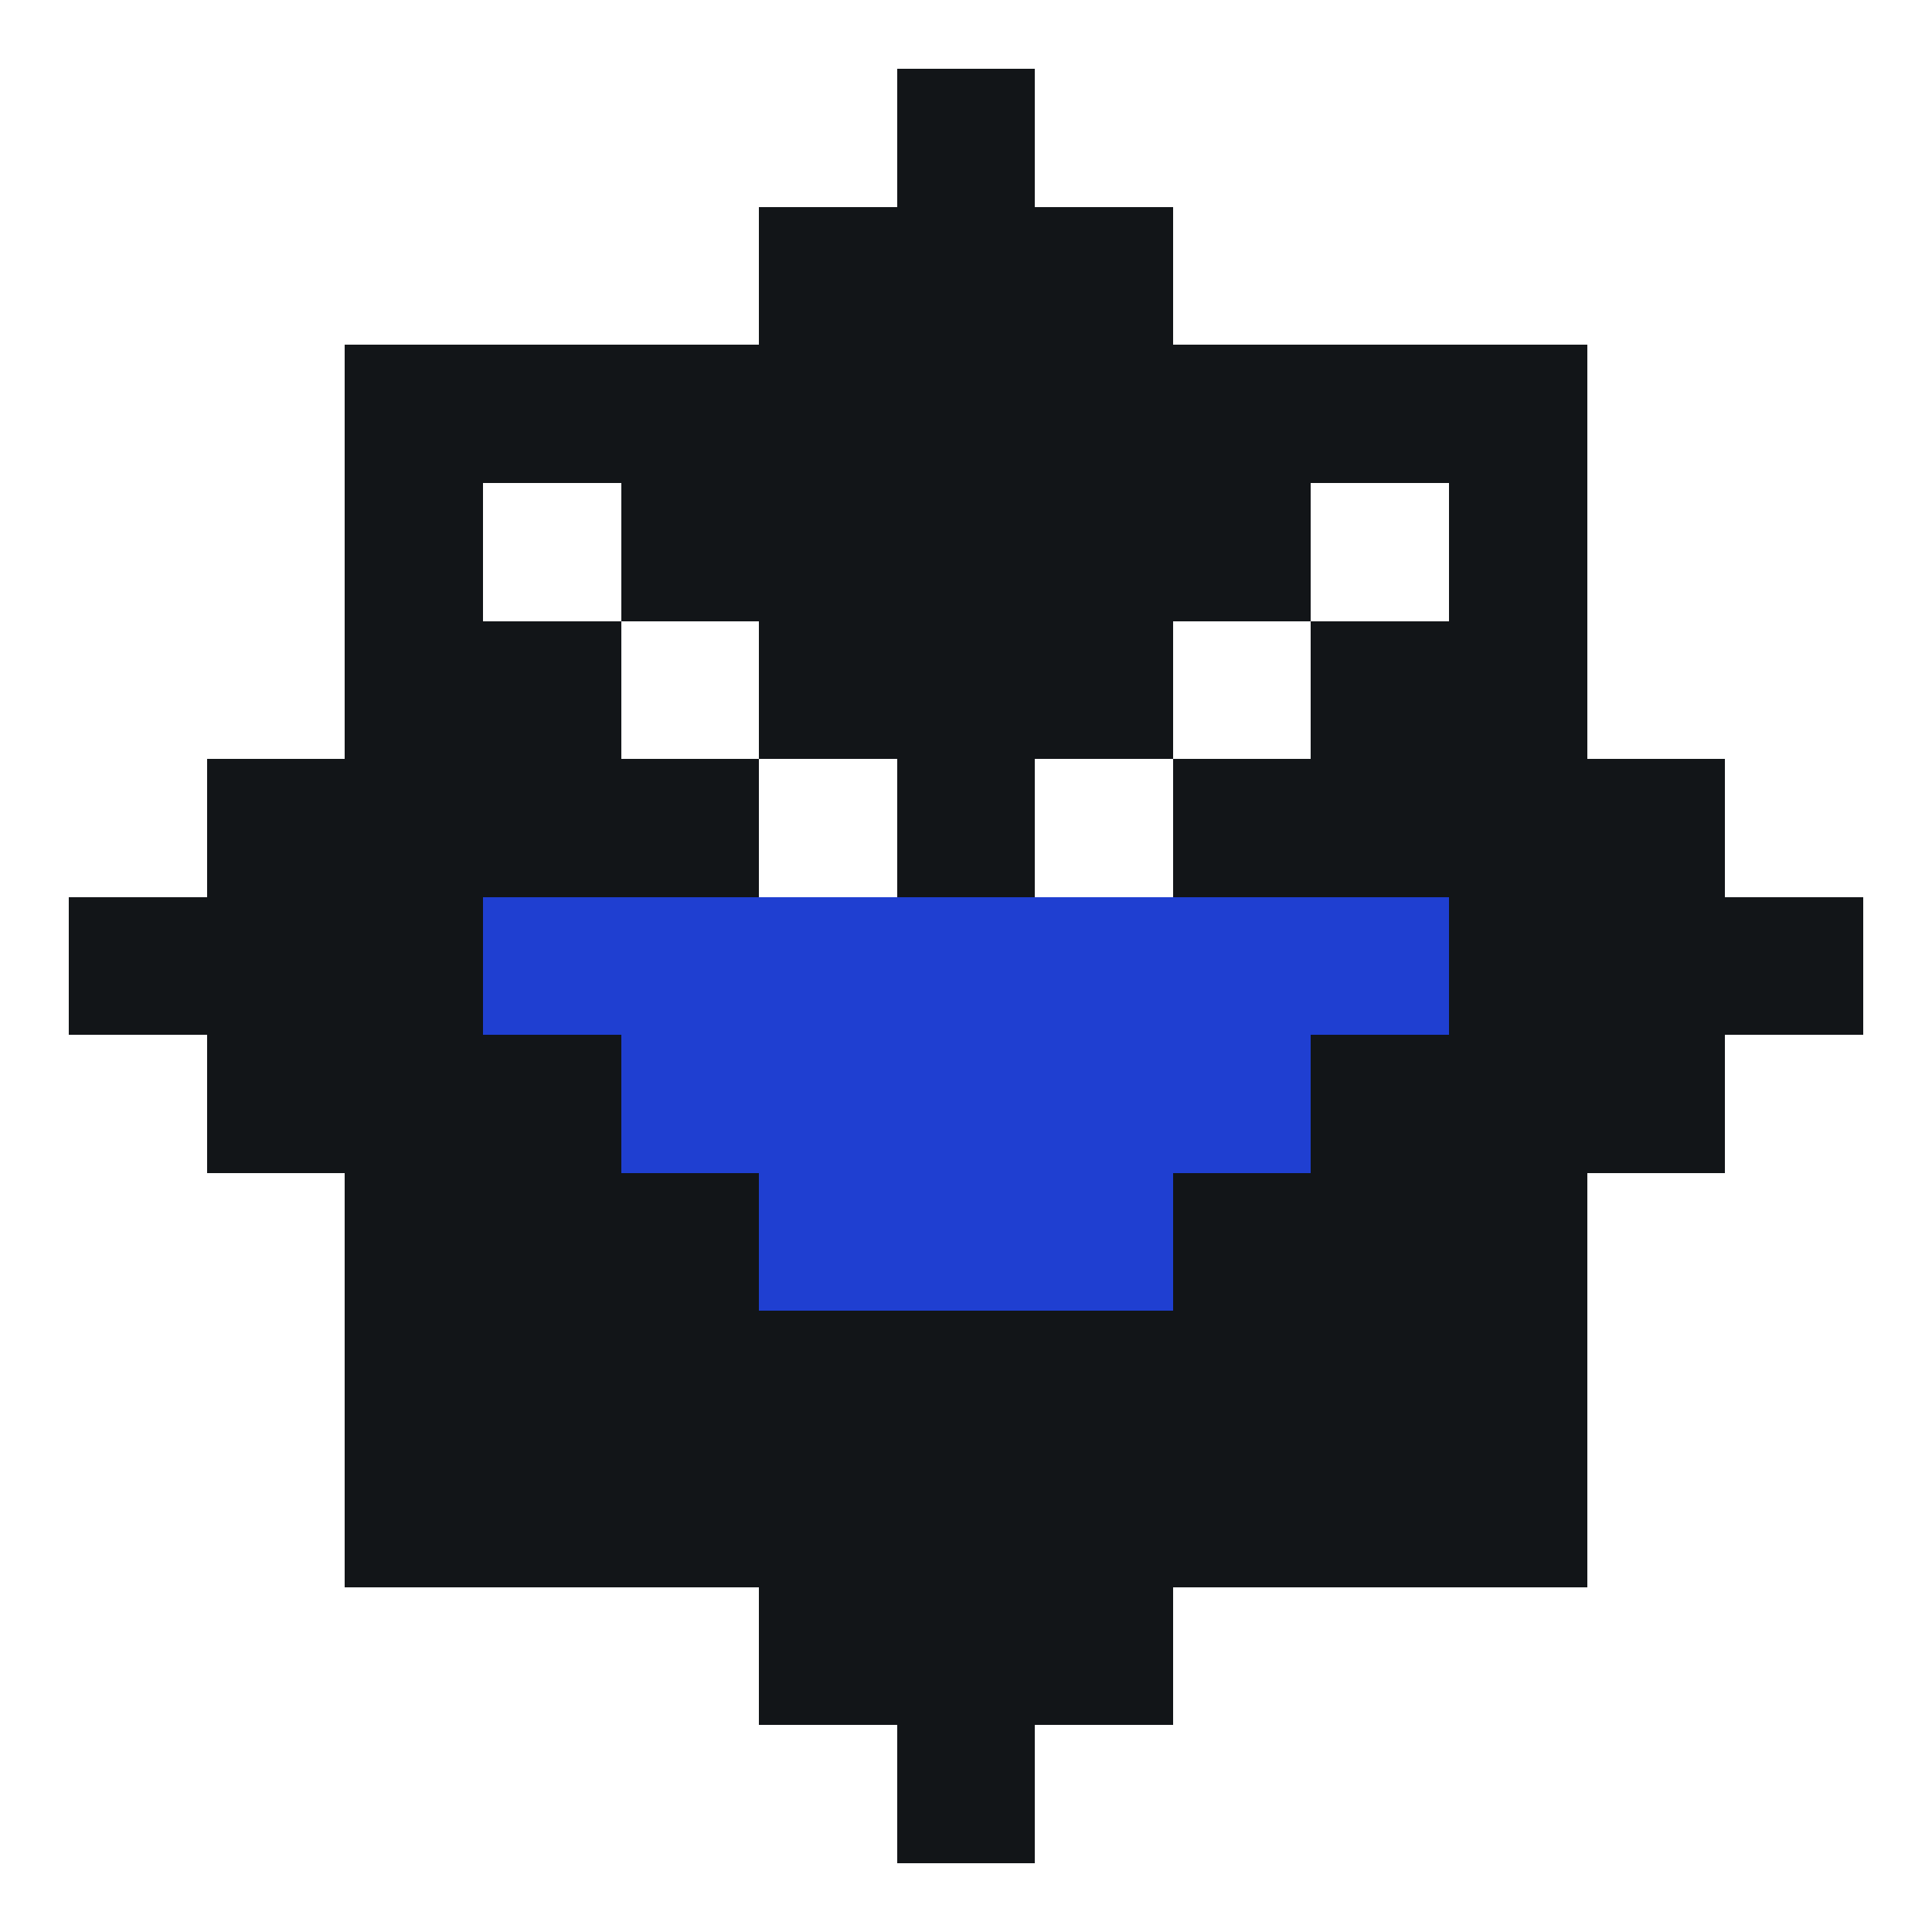
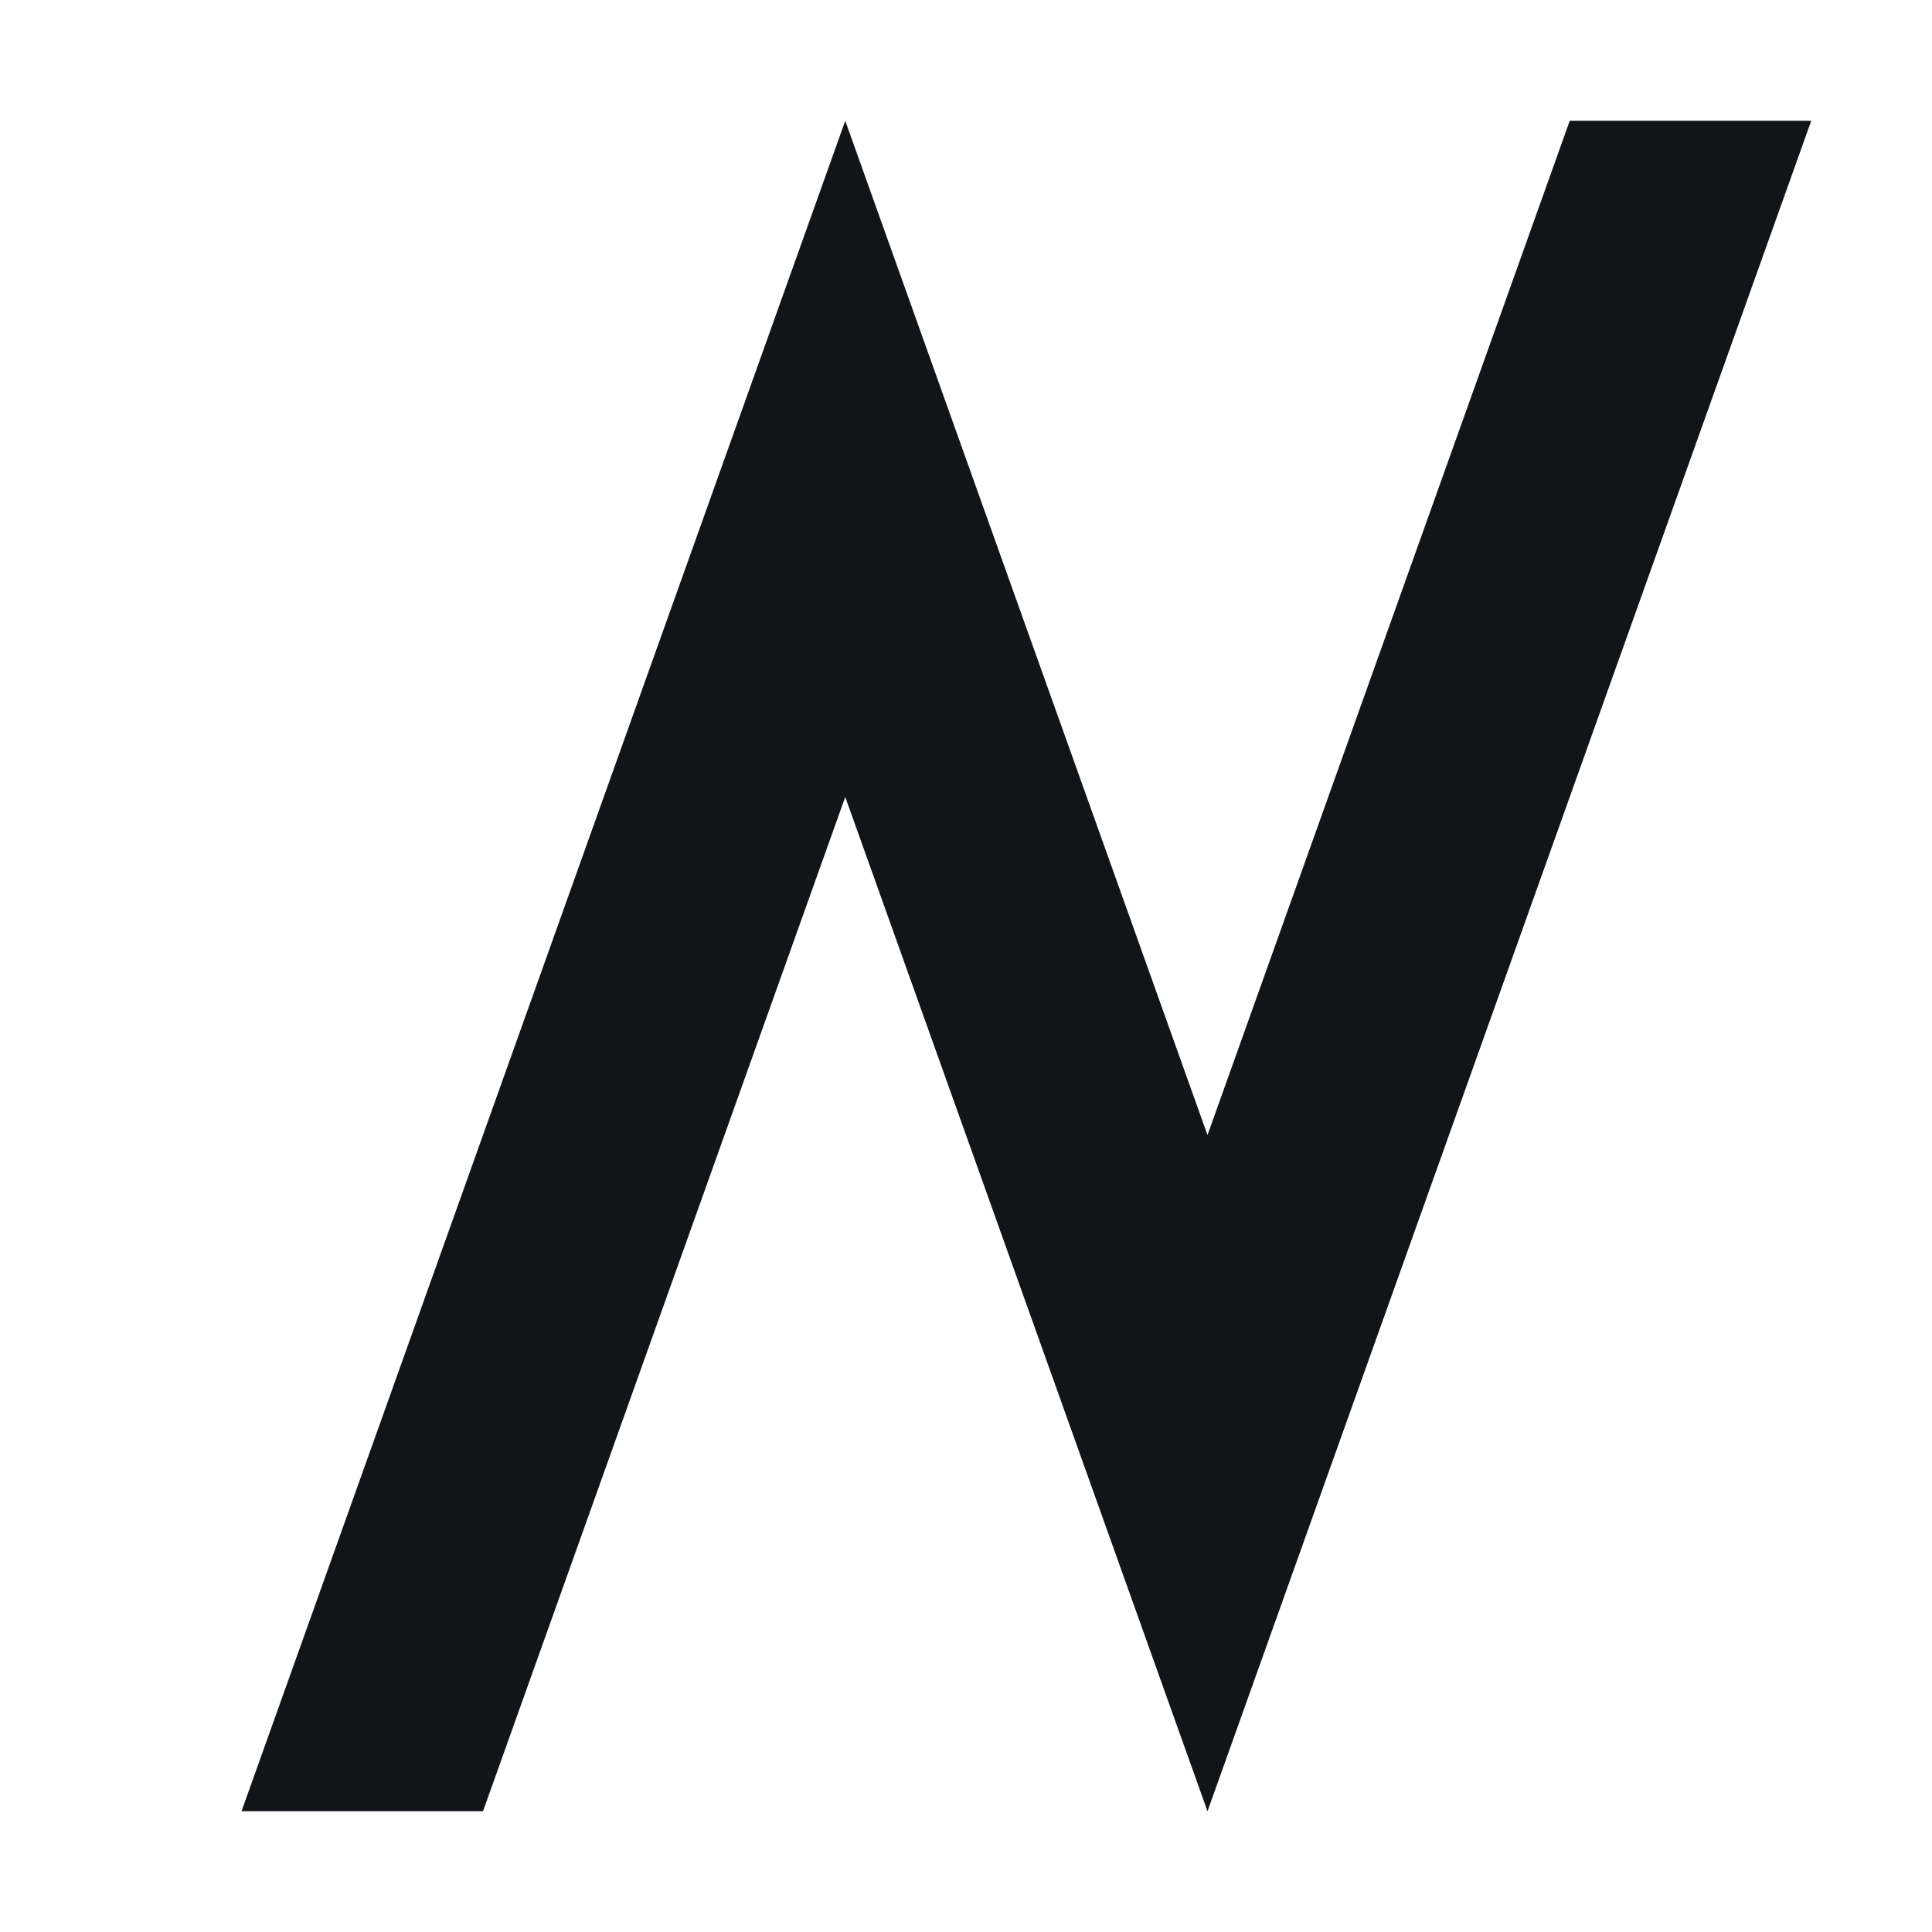
- <svg xmlns="http://www.w3.org/2000/svg" viewBox="-0.5 -0.5 14 14" shape-rendering="crispEdges">
-   <style>.s{fill:#121518}.c{fill:#1f3fd1}@media (prefers-color-scheme:dark){.s{fill:#e7e9e4}.c{fill:#8098ff}}</style>
-   <path class="s" d="M6 0h1v1h-1zM5 1h1v1h-1zM6 1h1v1h-1zM7 1h1v1h-1zM2 2h1v1h-1zM3 2h1v1h-1zM4 2h1v1h-1zM5 2h1v1h-1zM6 2h1v1h-1zM7 2h1v1h-1zM8 2h1v1h-1zM9 2h1v1h-1zM10 2h1v1h-1zM2 3h1v1h-1zM4 3h1v1h-1zM5 3h1v1h-1zM6 3h1v1h-1zM7 3h1v1h-1zM8 3h1v1h-1zM10 3h1v1h-1zM2 4h1v1h-1zM3 4h1v1h-1zM5 4h1v1h-1zM6 4h1v1h-1zM7 4h1v1h-1zM9 4h1v1h-1zM10 4h1v1h-1zM1 5h1v1h-1zM2 5h1v1h-1zM3 5h1v1h-1zM4 5h1v1h-1zM6 5h1v1h-1zM8 5h1v1h-1zM9 5h1v1h-1zM10 5h1v1h-1zM11 5h1v1h-1zM0 6h1v1h-1zM1 6h1v1h-1zM2 6h1v1h-1zM10 6h1v1h-1zM11 6h1v1h-1zM12 6h1v1h-1zM1 7h1v1h-1zM2 7h1v1h-1zM3 7h1v1h-1zM9 7h1v1h-1zM10 7h1v1h-1zM11 7h1v1h-1zM2 8h1v1h-1zM3 8h1v1h-1zM4 8h1v1h-1zM8 8h1v1h-1zM9 8h1v1h-1zM10 8h1v1h-1zM2 9h1v1h-1zM3 9h1v1h-1zM4 9h1v1h-1zM5 9h1v1h-1zM6 9h1v1h-1zM7 9h1v1h-1zM8 9h1v1h-1zM9 9h1v1h-1zM10 9h1v1h-1zM2 10h1v1h-1zM3 10h1v1h-1zM4 10h1v1h-1zM5 10h1v1h-1zM6 10h1v1h-1zM7 10h1v1h-1zM8 10h1v1h-1zM9 10h1v1h-1zM10 10h1v1h-1zM5 11h1v1h-1zM6 11h1v1h-1zM7 11h1v1h-1zM6 12h1v1h-1z" />
-   <path class="c" d="M3 6h1v1h-1zM4 6h1v1h-1zM5 6h1v1h-1zM6 6h1v1h-1zM7 6h1v1h-1zM8 6h1v1h-1zM9 6h1v1h-1zM4 7h1v1h-1zM5 7h1v1h-1zM6 7h1v1h-1zM7 7h1v1h-1zM8 7h1v1h-1zM5 8h1v1h-1zM6 8h1v1h-1zM7 8h1v1h-1z" />
+ <svg xmlns="http://www.w3.org/2000/svg" viewBox="0 0 16 16">
+   <style>.f{fill:#121518}.s{stroke:#121518}@media (prefers-color-scheme:dark){.f{fill:#e7e9e4}.s{stroke:#e7e9e4}}</style>
+   <path class="f" d="M4 15L7 6.6L10 15L15 1L13 1L10 9.4L7 1L2 15Z" />
</svg>
